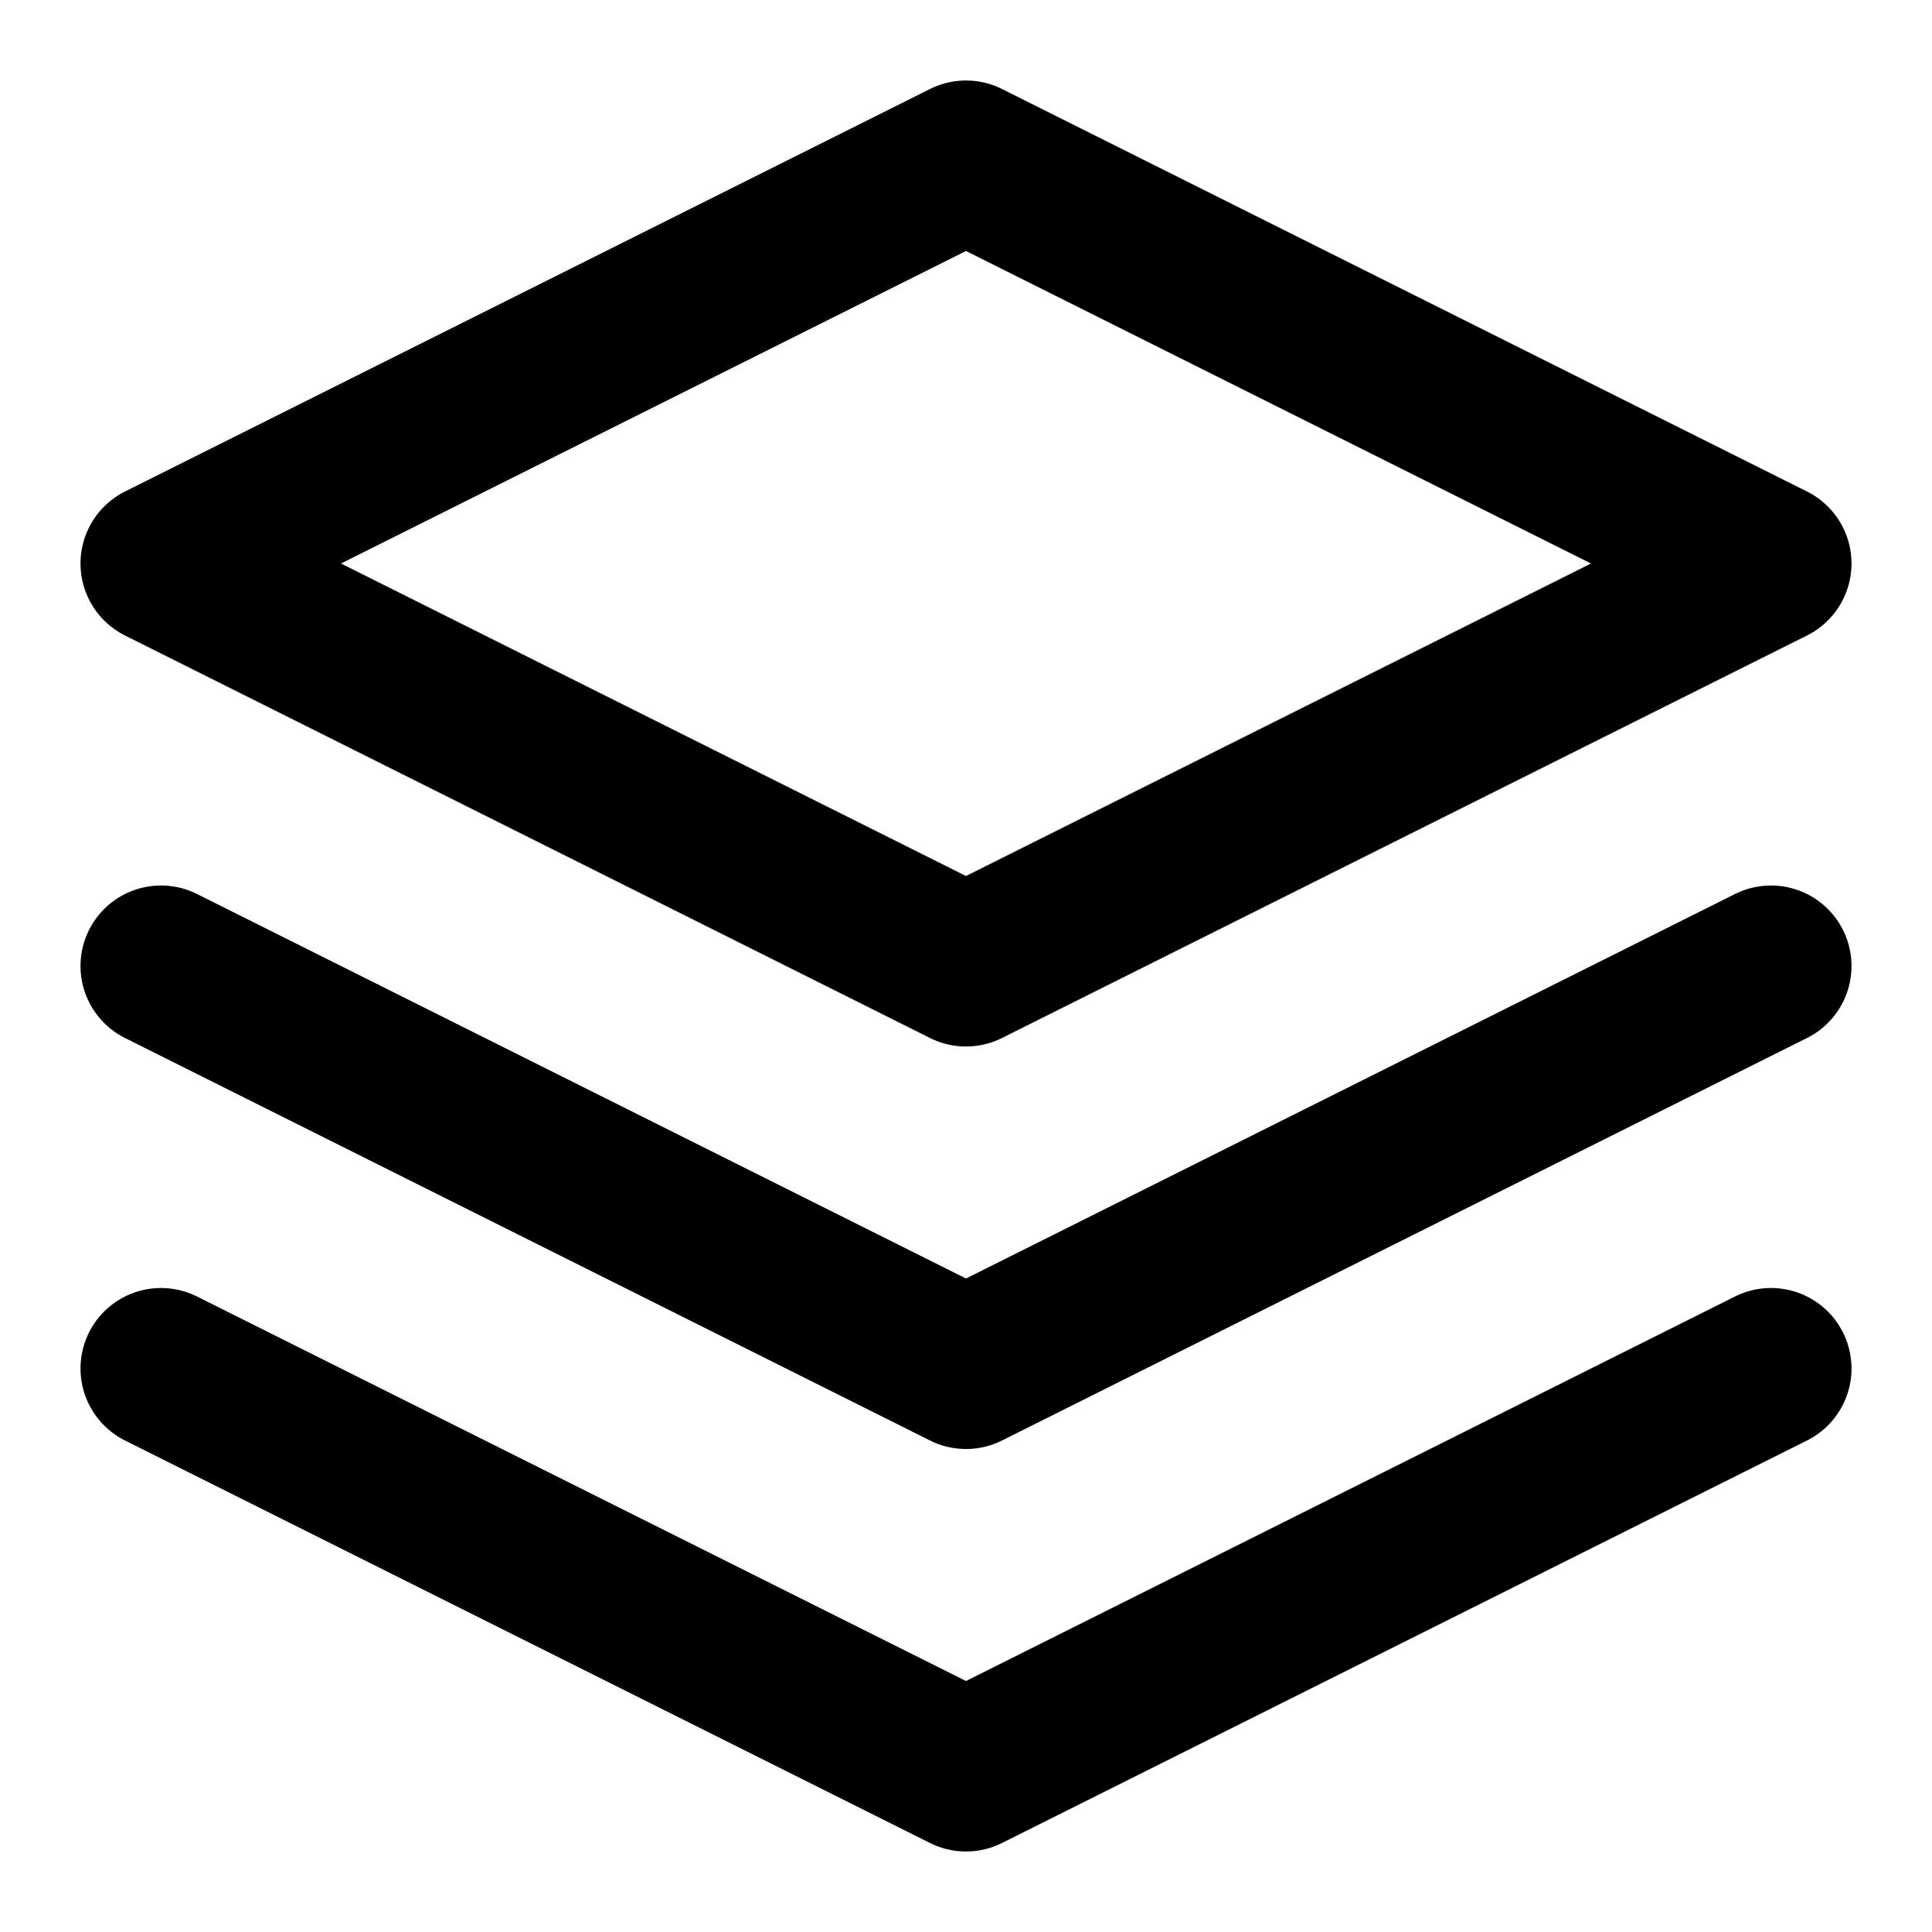
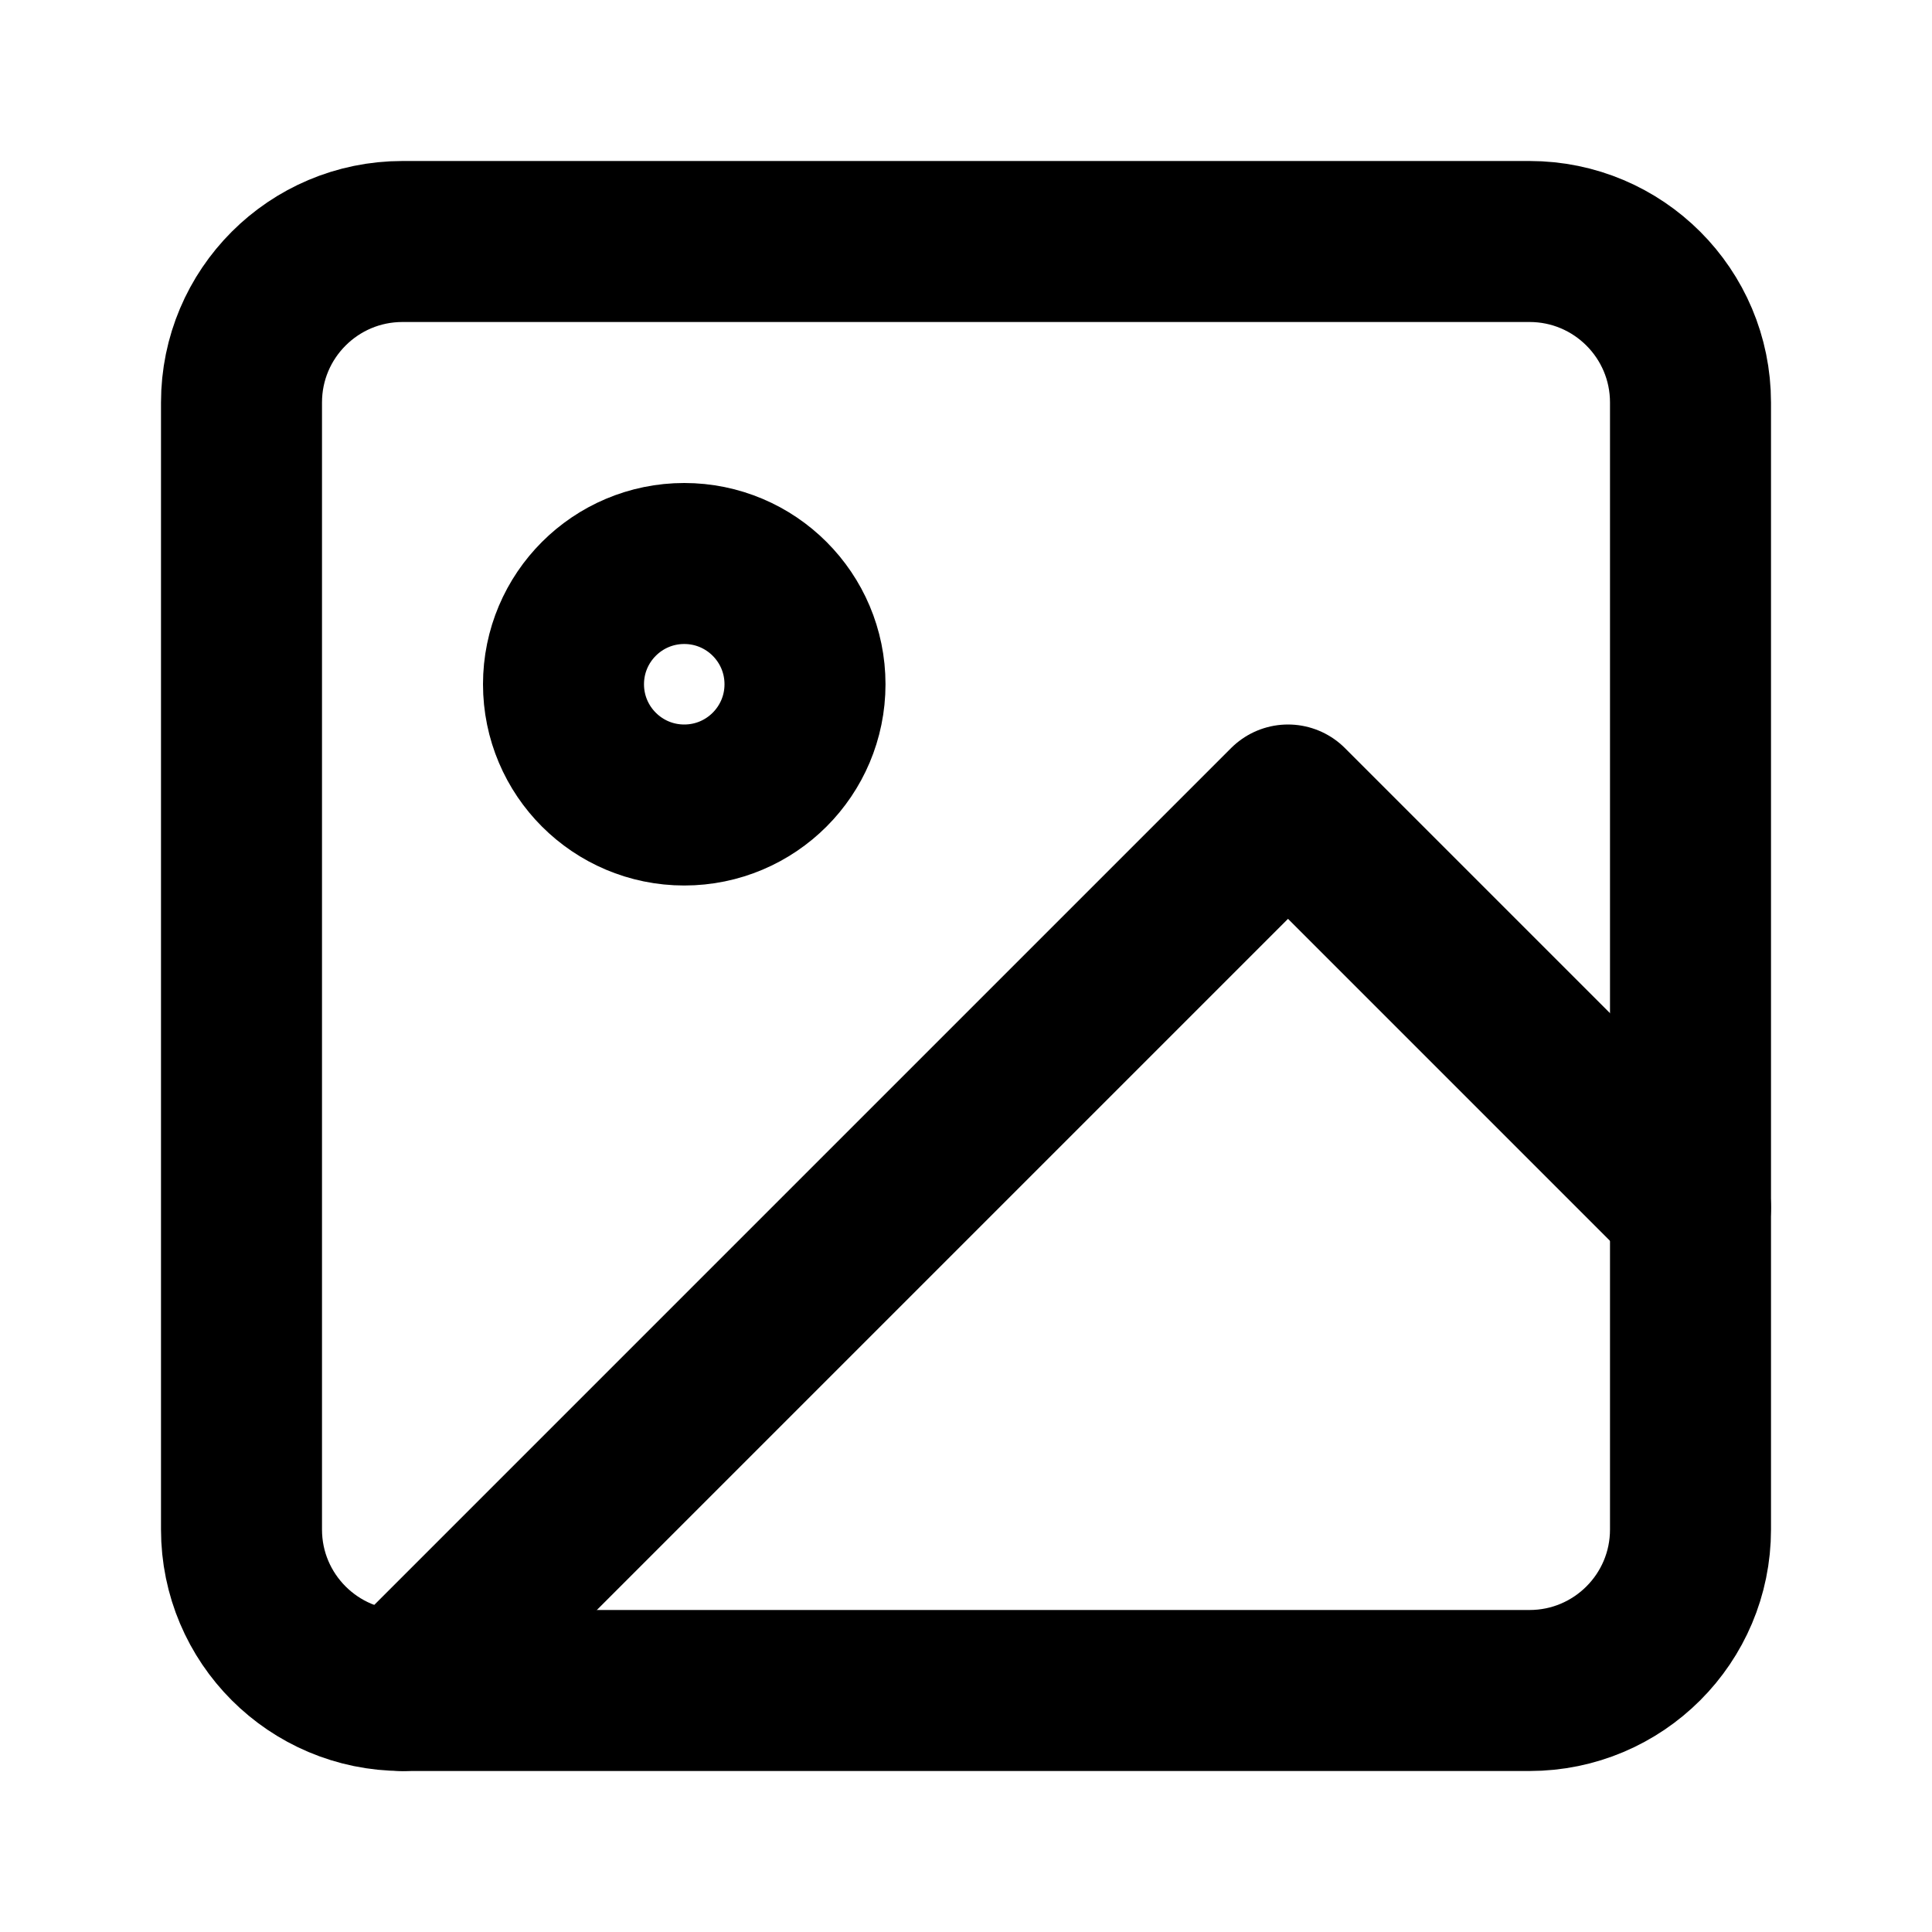
- <svg xmlns="http://www.w3.org/2000/svg" width="24" height="24" viewBox="0 0 24 24" fill="none" stroke="currentColor" stroke-width="2" stroke-linecap="round" stroke-linejoin="round" class="feather feather-layers">
-   <polygon points="12 2 2 7 12 12 22 7 12 2" />
-   <polyline points="2 17 12 22 22 17" />
-   <polyline points="2 12 12 17 22 12" />
+ <svg xmlns="http://www.w3.org/2000/svg" width="24" height="24" viewBox="0 0 24 24" fill="none" stroke="currentColor" stroke-width="2" stroke-linecap="round" stroke-linejoin="round" class="feather feather-image">
+   <rect x="3" y="3" width="18" height="18" rx="2" ry="2" />
+   <circle cx="8.5" cy="8.5" r="1.5" />
+   <polyline points="21 15 16 10 5 21" />
</svg>
